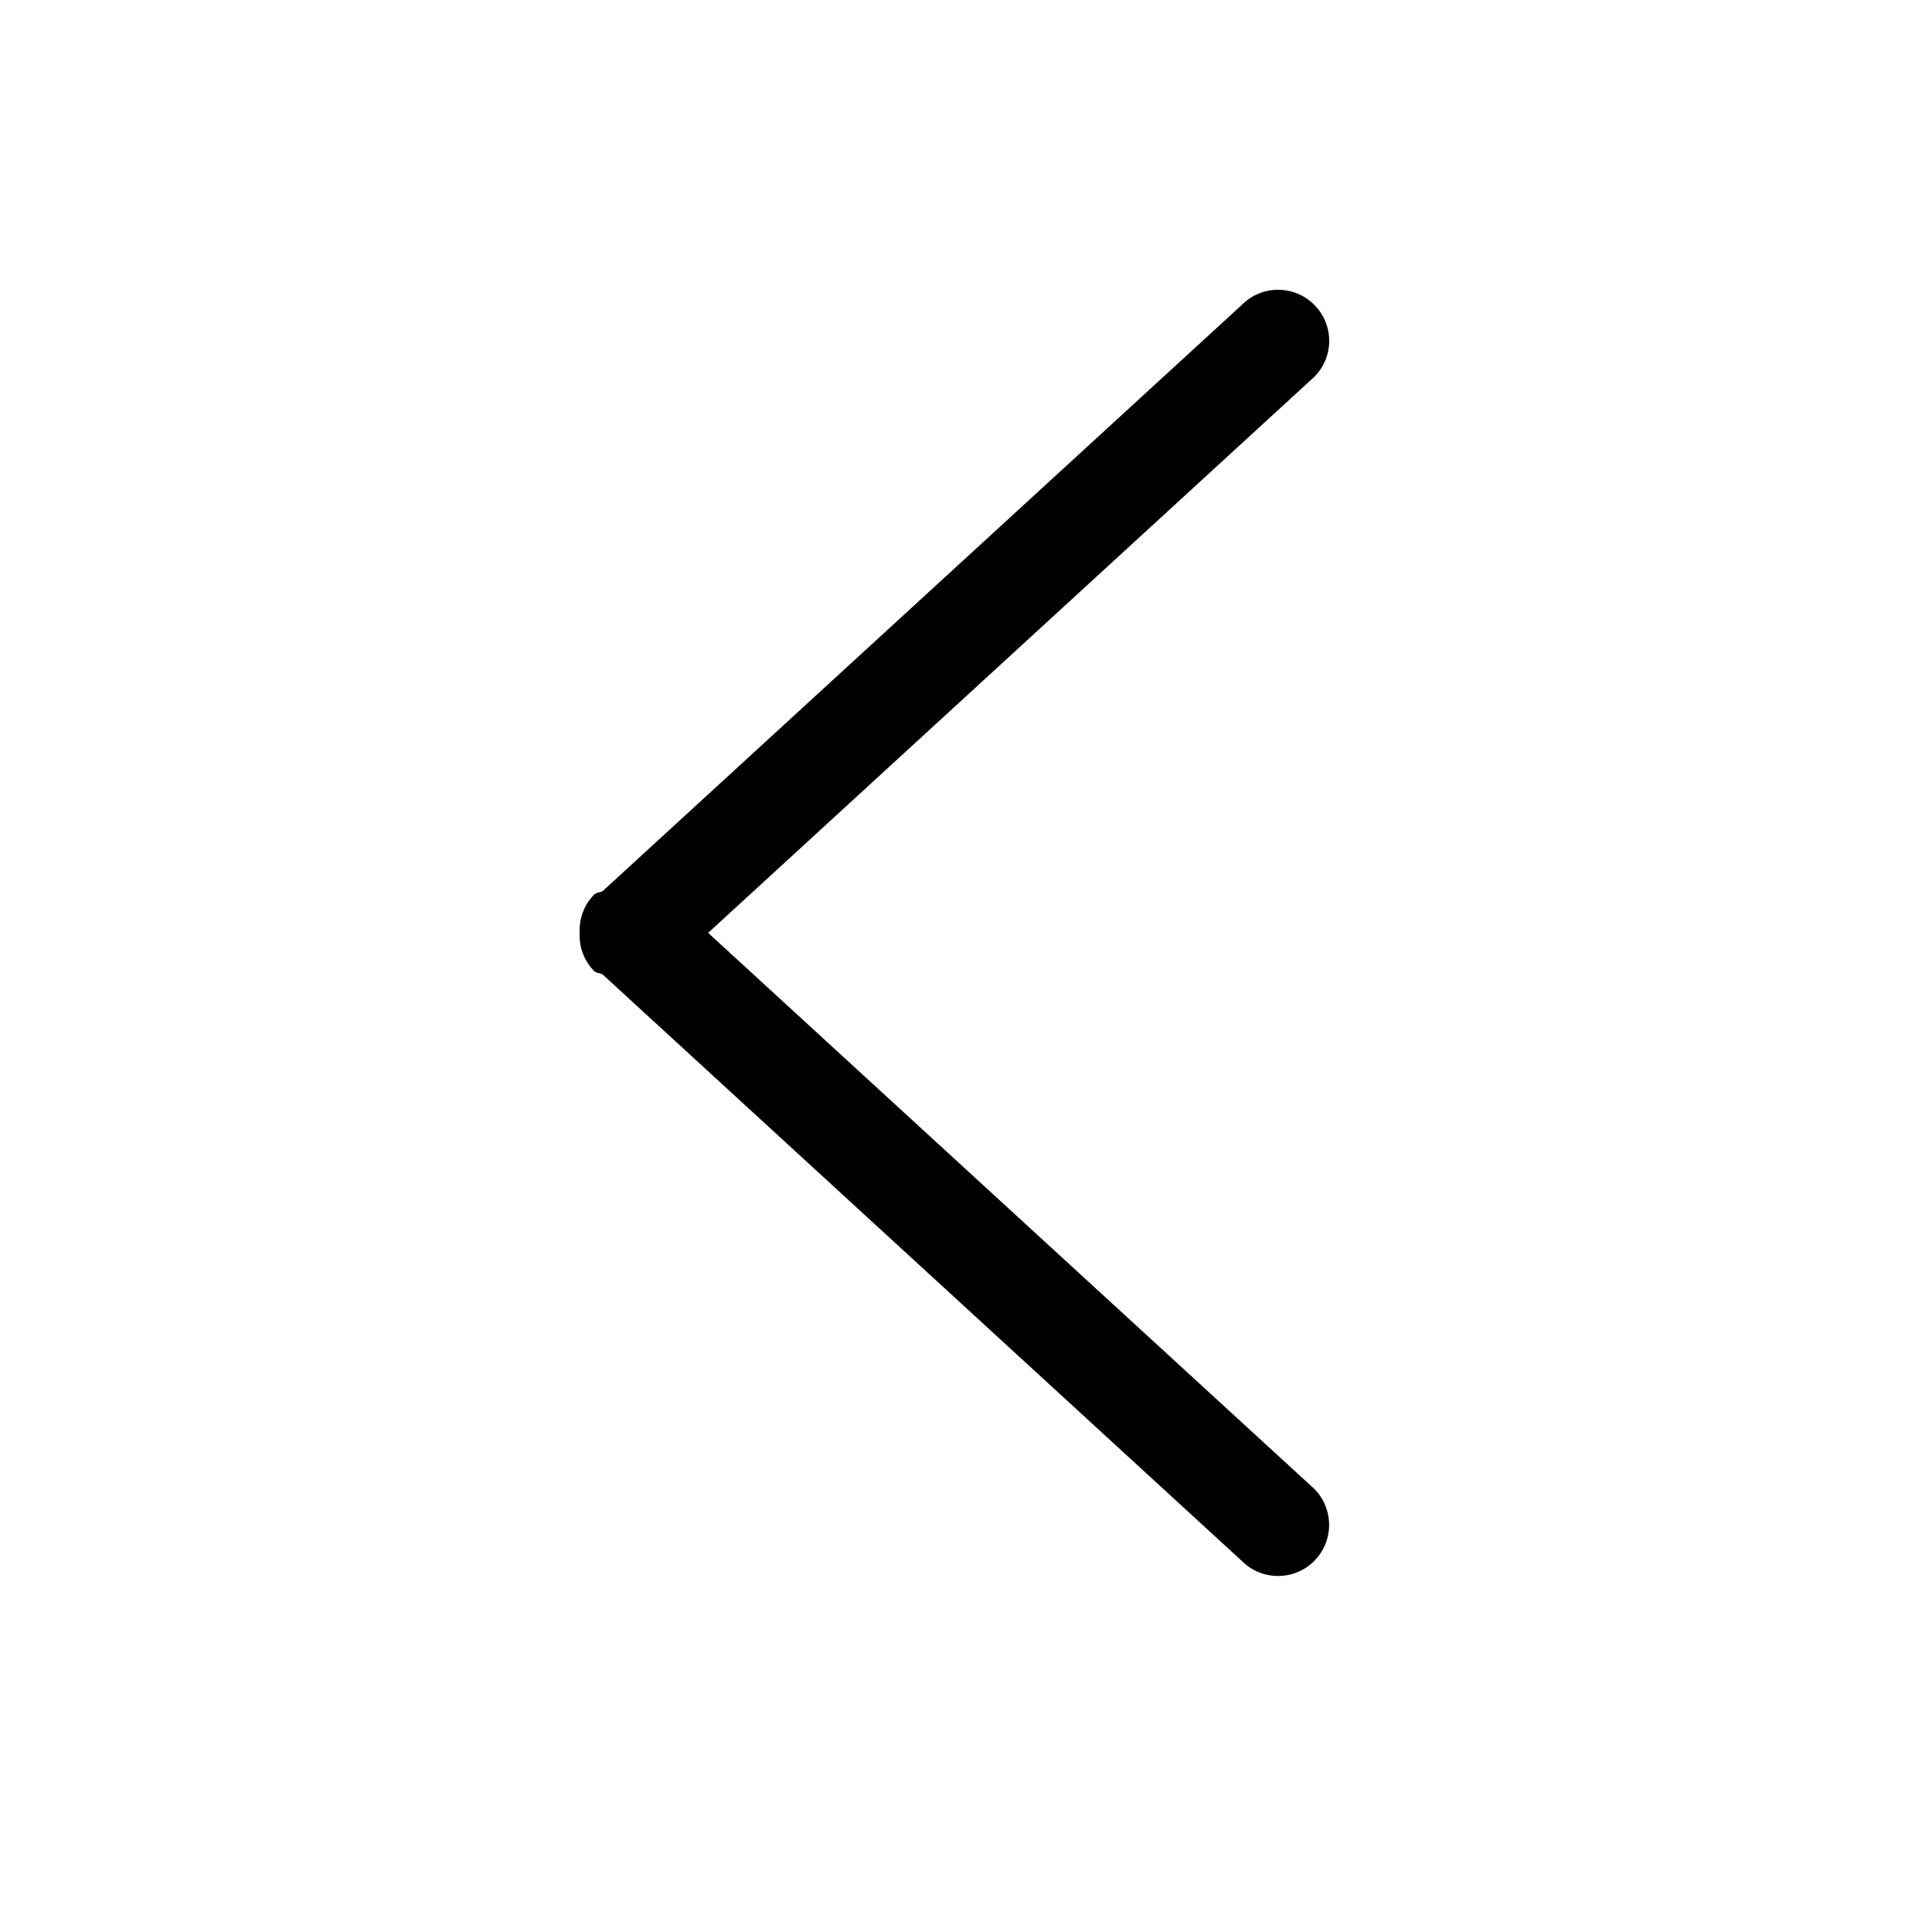
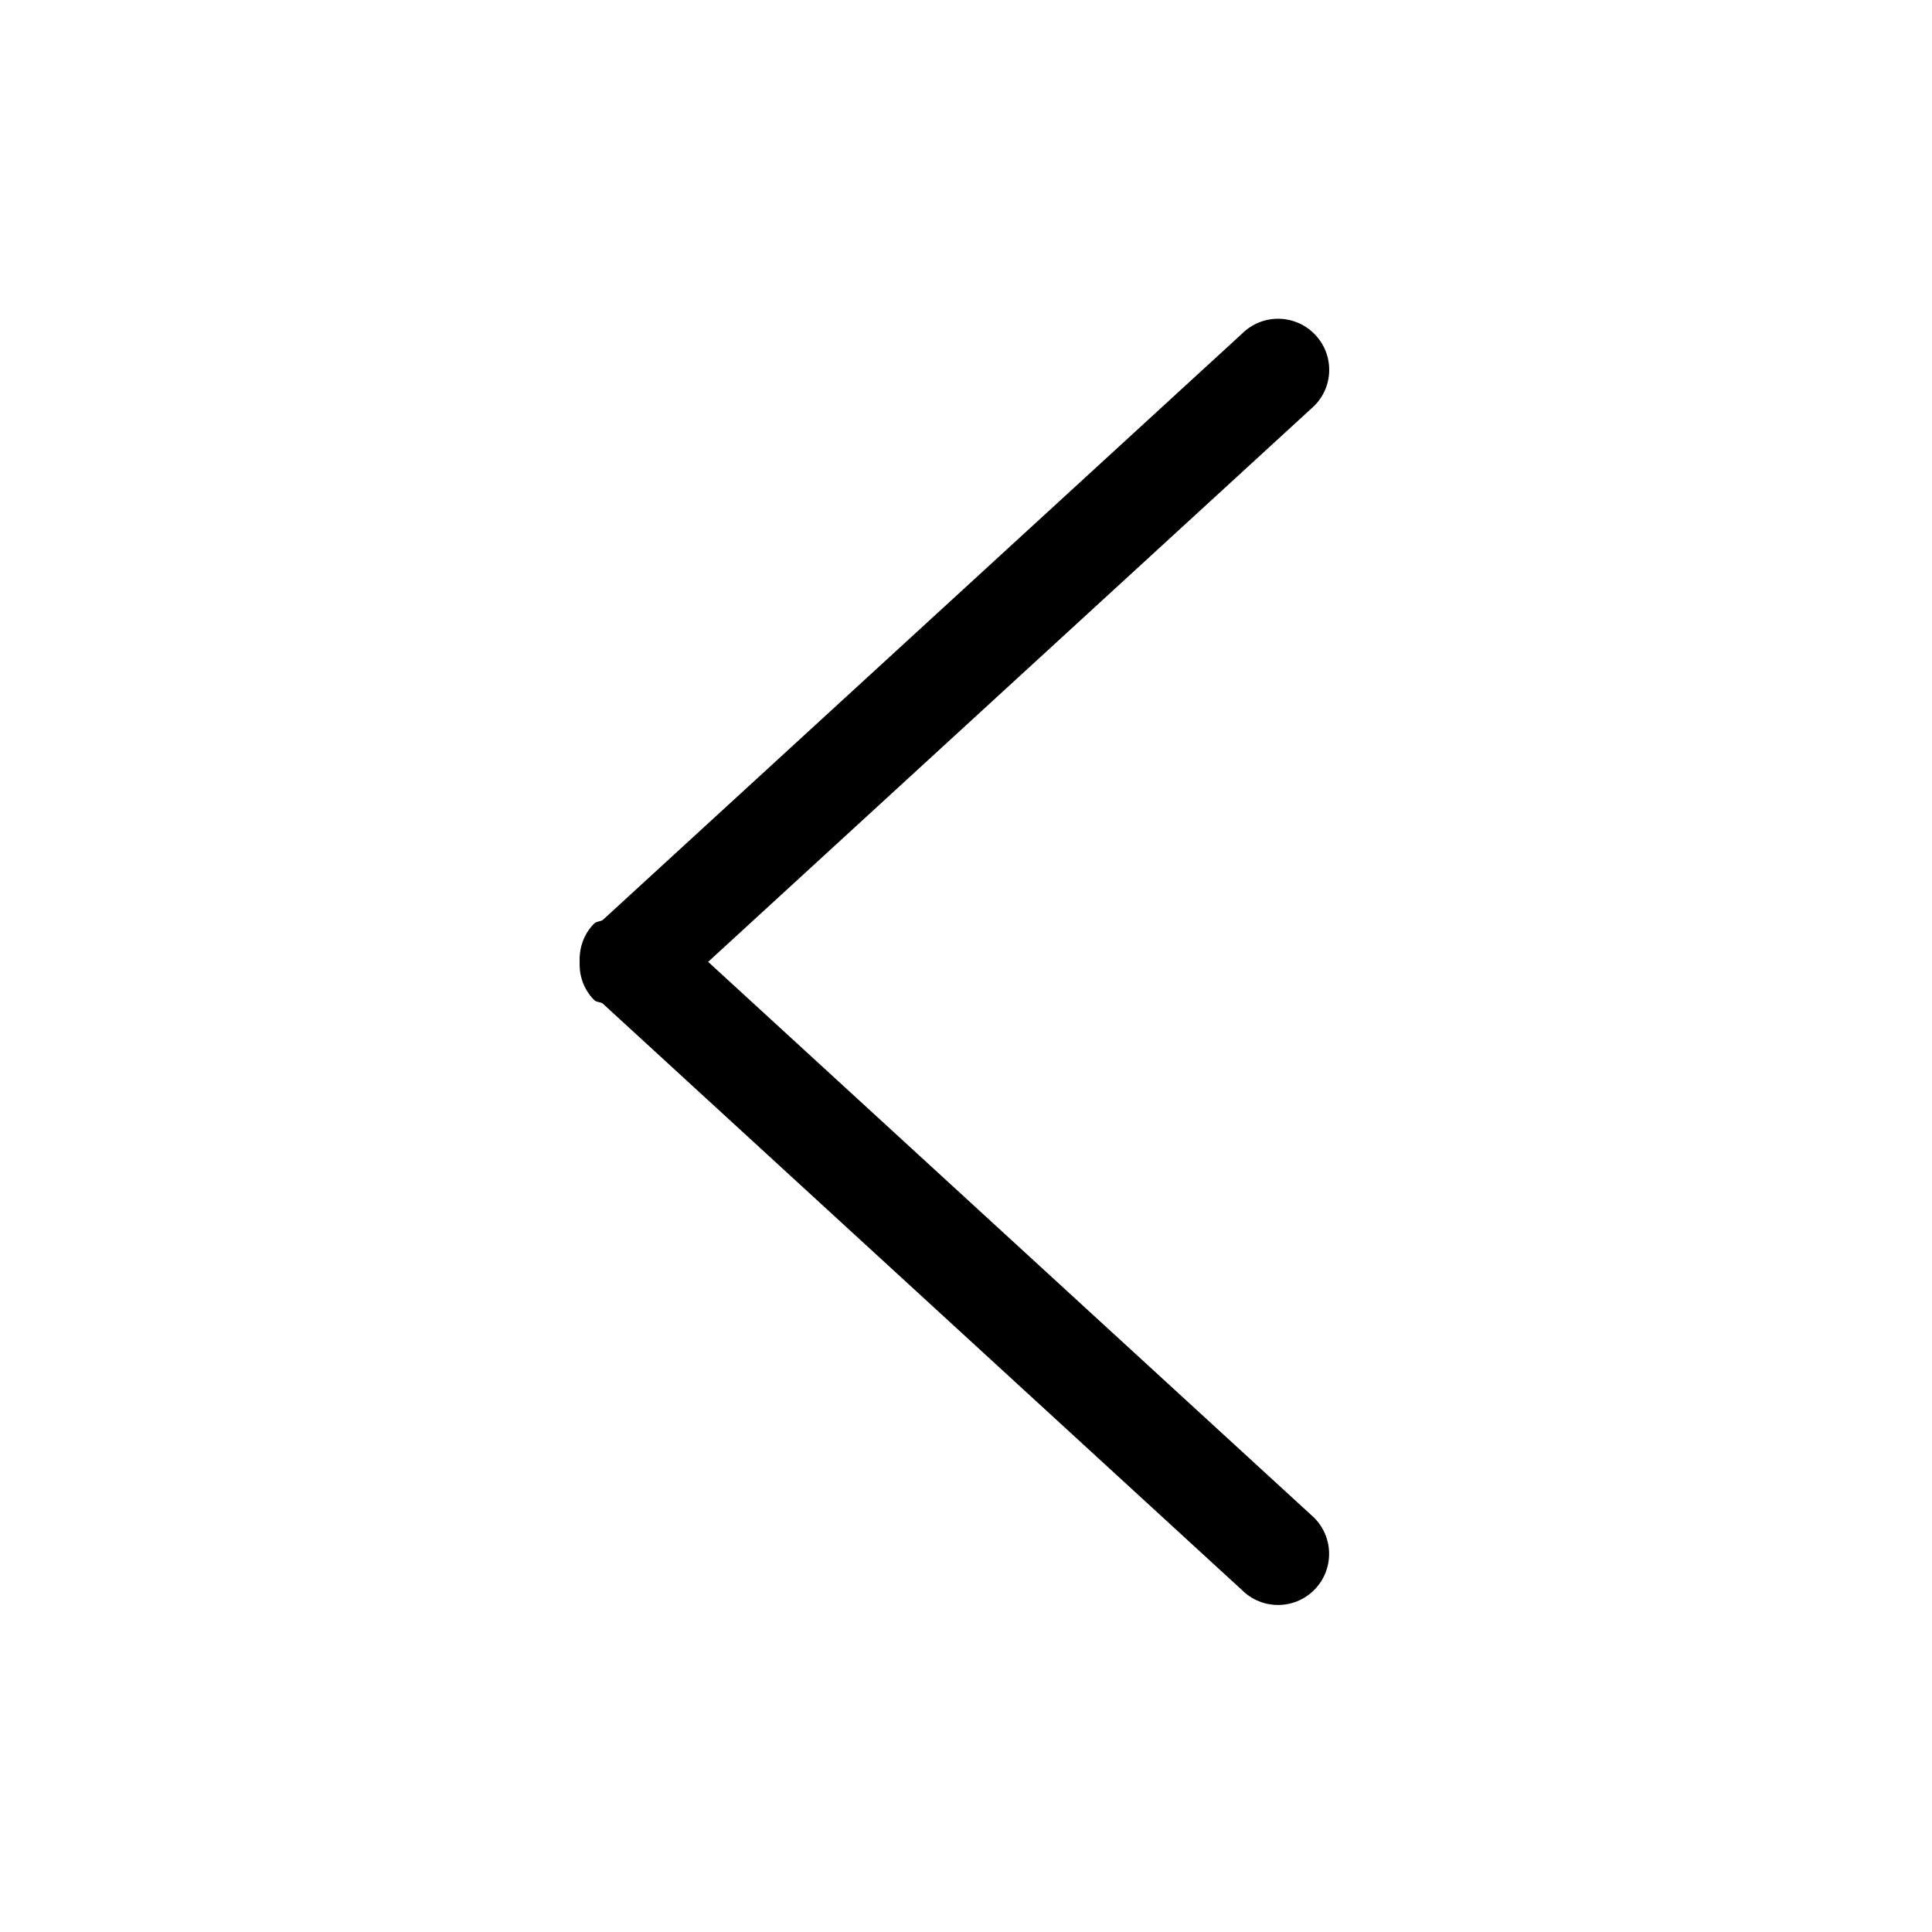
<svg xmlns="http://www.w3.org/2000/svg" width="20px" height="20px" viewBox="0 0 20 20" version="1.1">
  <defs />
  <g id="buddicons/chevron-left" stroke="none" stroke-width="1" fill="none" fill-rule="evenodd">
-     <path d="M13.759,9.659 C13.765,9.801 13.717,9.944 13.608,10.053 C13.584,10.077 13.548,10.07 13.521,10.088 L6.903,16.16 C6.697,16.366 6.362,16.366 6.156,16.16 C5.949,15.953 5.949,15.618 6.156,15.411 L12.429,9.657 L6.155,3.902 C5.948,3.696 5.948,3.361 6.155,3.155 C6.362,2.948 6.696,2.948 6.903,3.155 L13.519,9.223 C13.547,9.242 13.584,9.236 13.609,9.261 C13.718,9.37 13.765,9.515 13.759,9.659 L13.759,9.659 Z" id="Shape" fill="#000000" transform="translate(9.87981, 9.657124) scale(-1, 1) translate(-9.87981, -9.657124) " />
+     <path d="M13.759,9.959 C13.765,10.101 13.717,10.244 13.608,10.353 C13.584,10.377 13.548,10.37 13.521,10.388 L6.903,16.46 C6.697,16.666 6.362,16.666 6.156,16.46 C5.949,16.253 5.949,15.918 6.156,15.711 L12.429,9.957 L6.155,4.202 C5.948,3.996 5.948,3.661 6.155,3.455 C6.362,3.248 6.696,3.248 6.903,3.455 L13.519,9.523 C13.547,9.542 13.584,9.536 13.609,9.561 C13.718,9.67 13.765,9.815 13.759,9.959 L13.759,9.959 Z" id="Shape" fill="#000000" transform="translate(9.87981, 9.957124) scale(-1, 1) translate(-9.87981, -9.957124) " />
  </g>
</svg>
